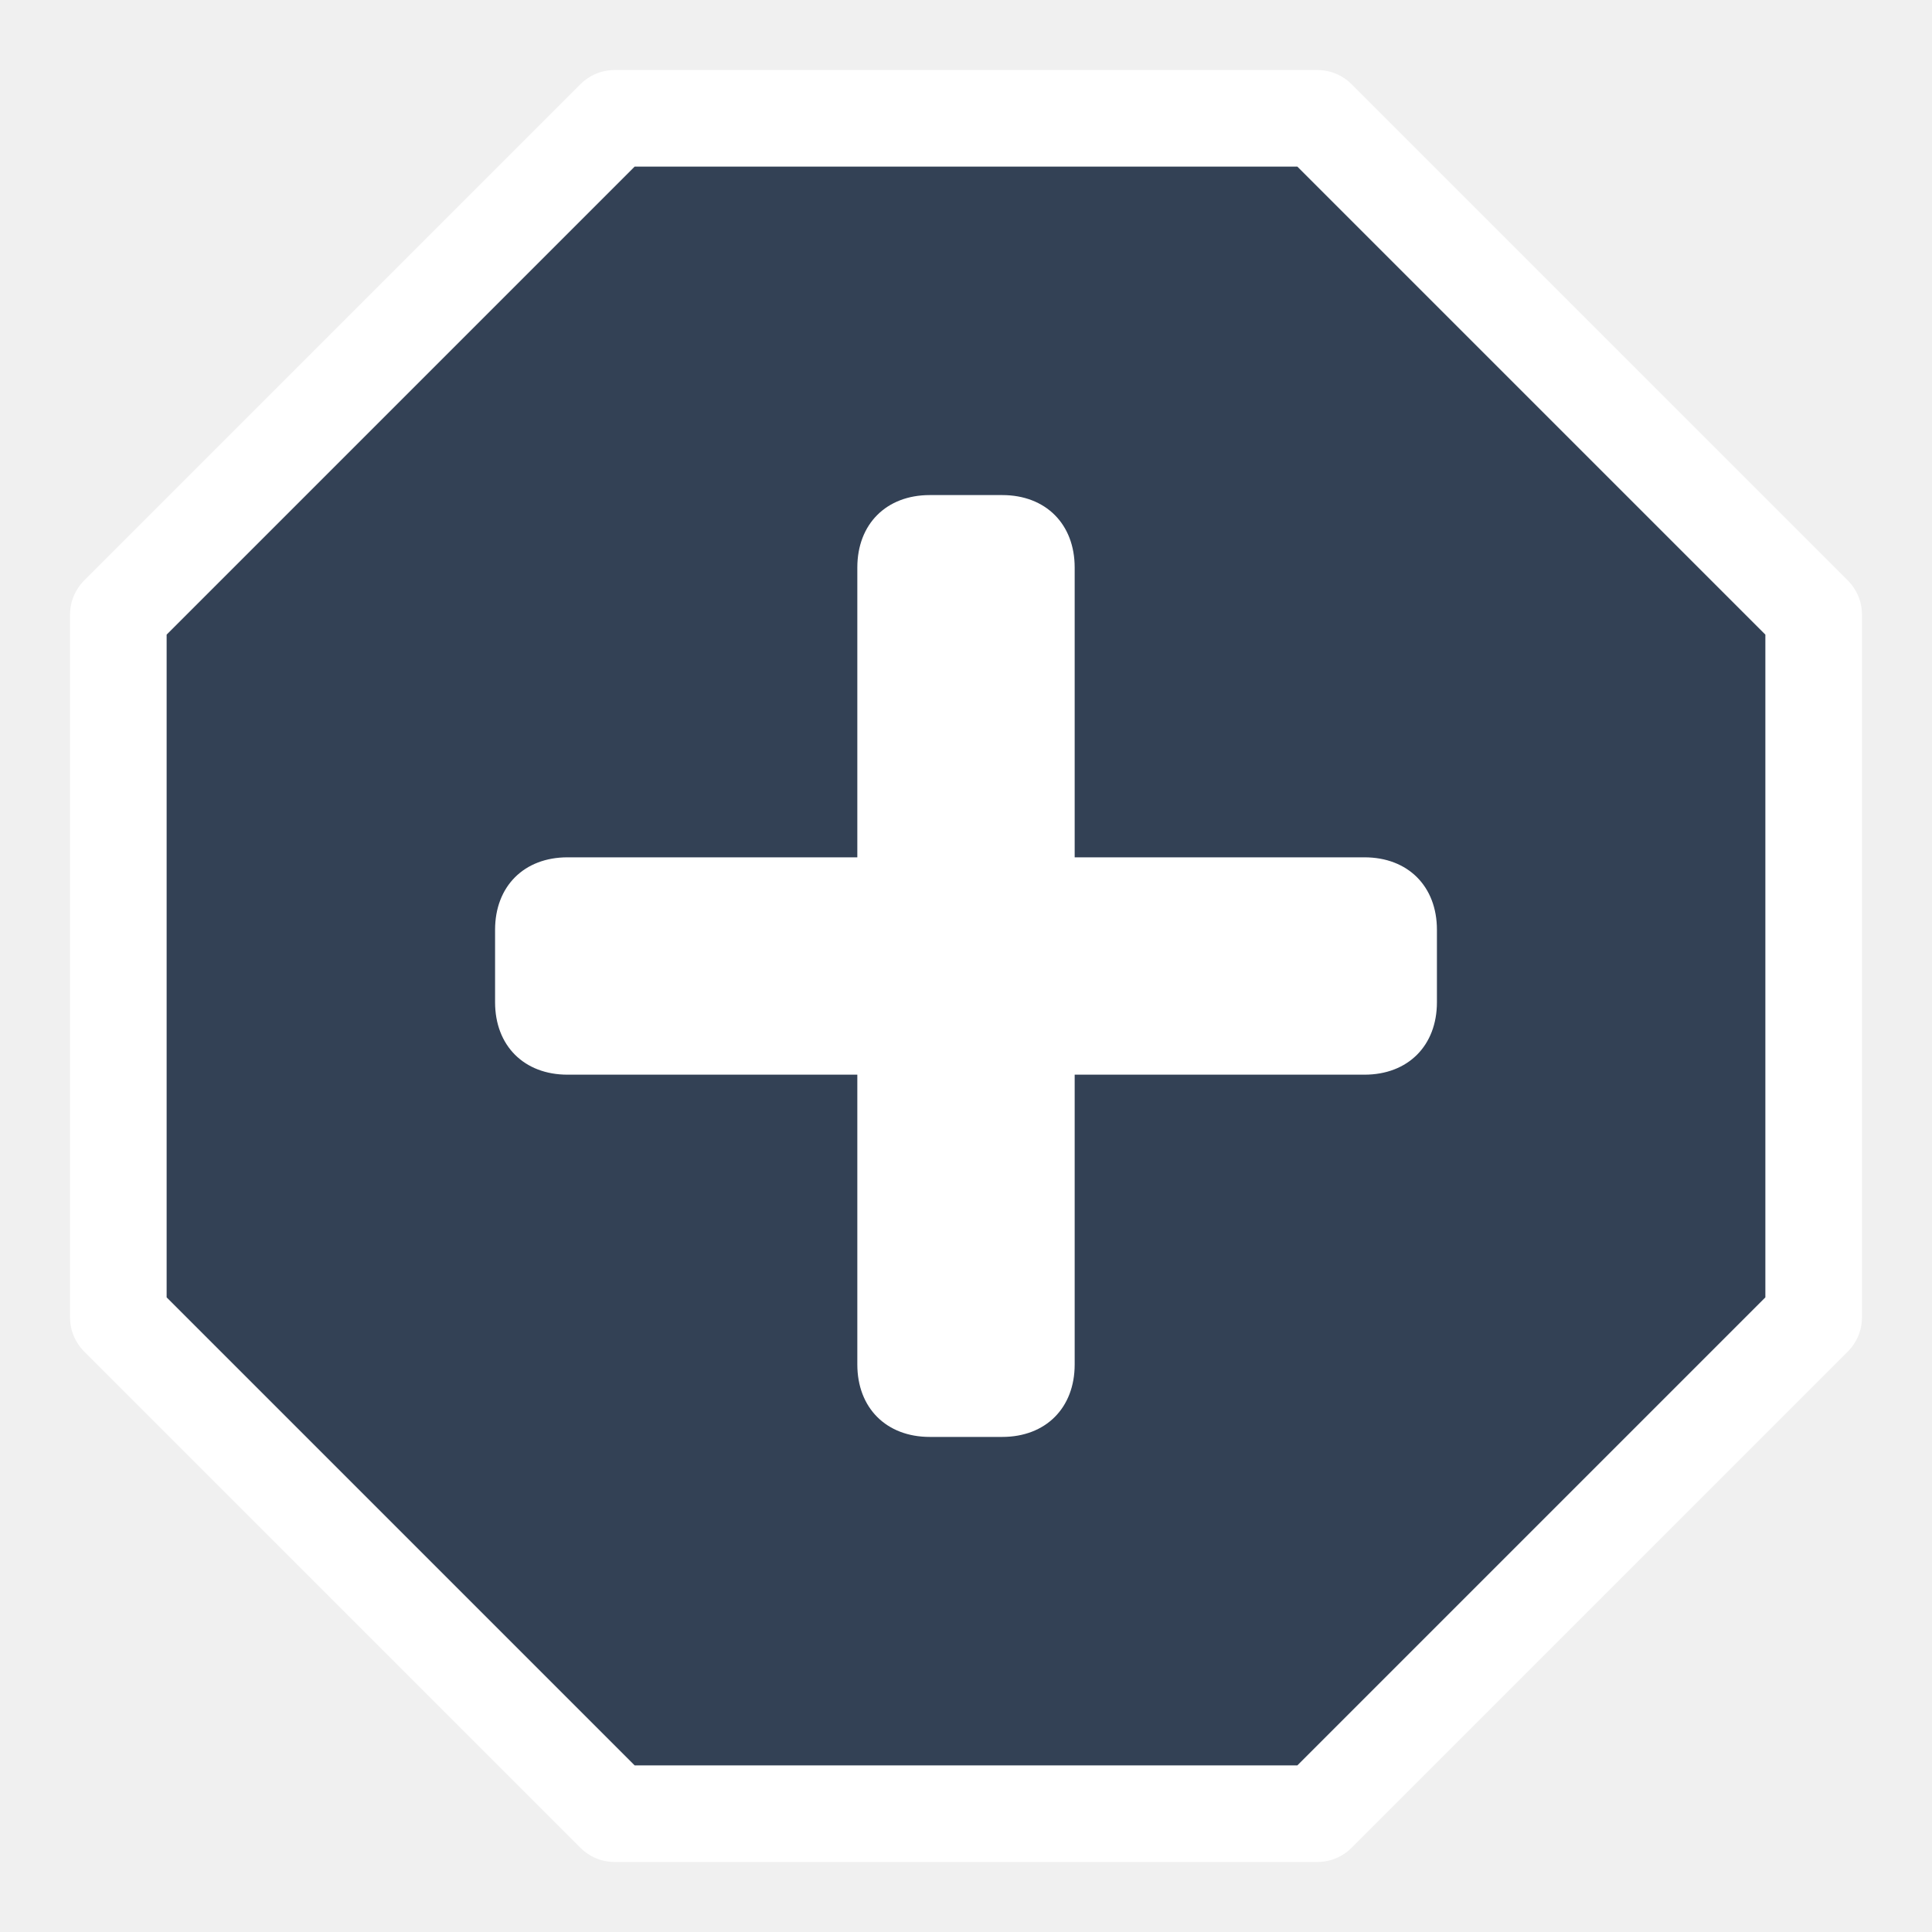
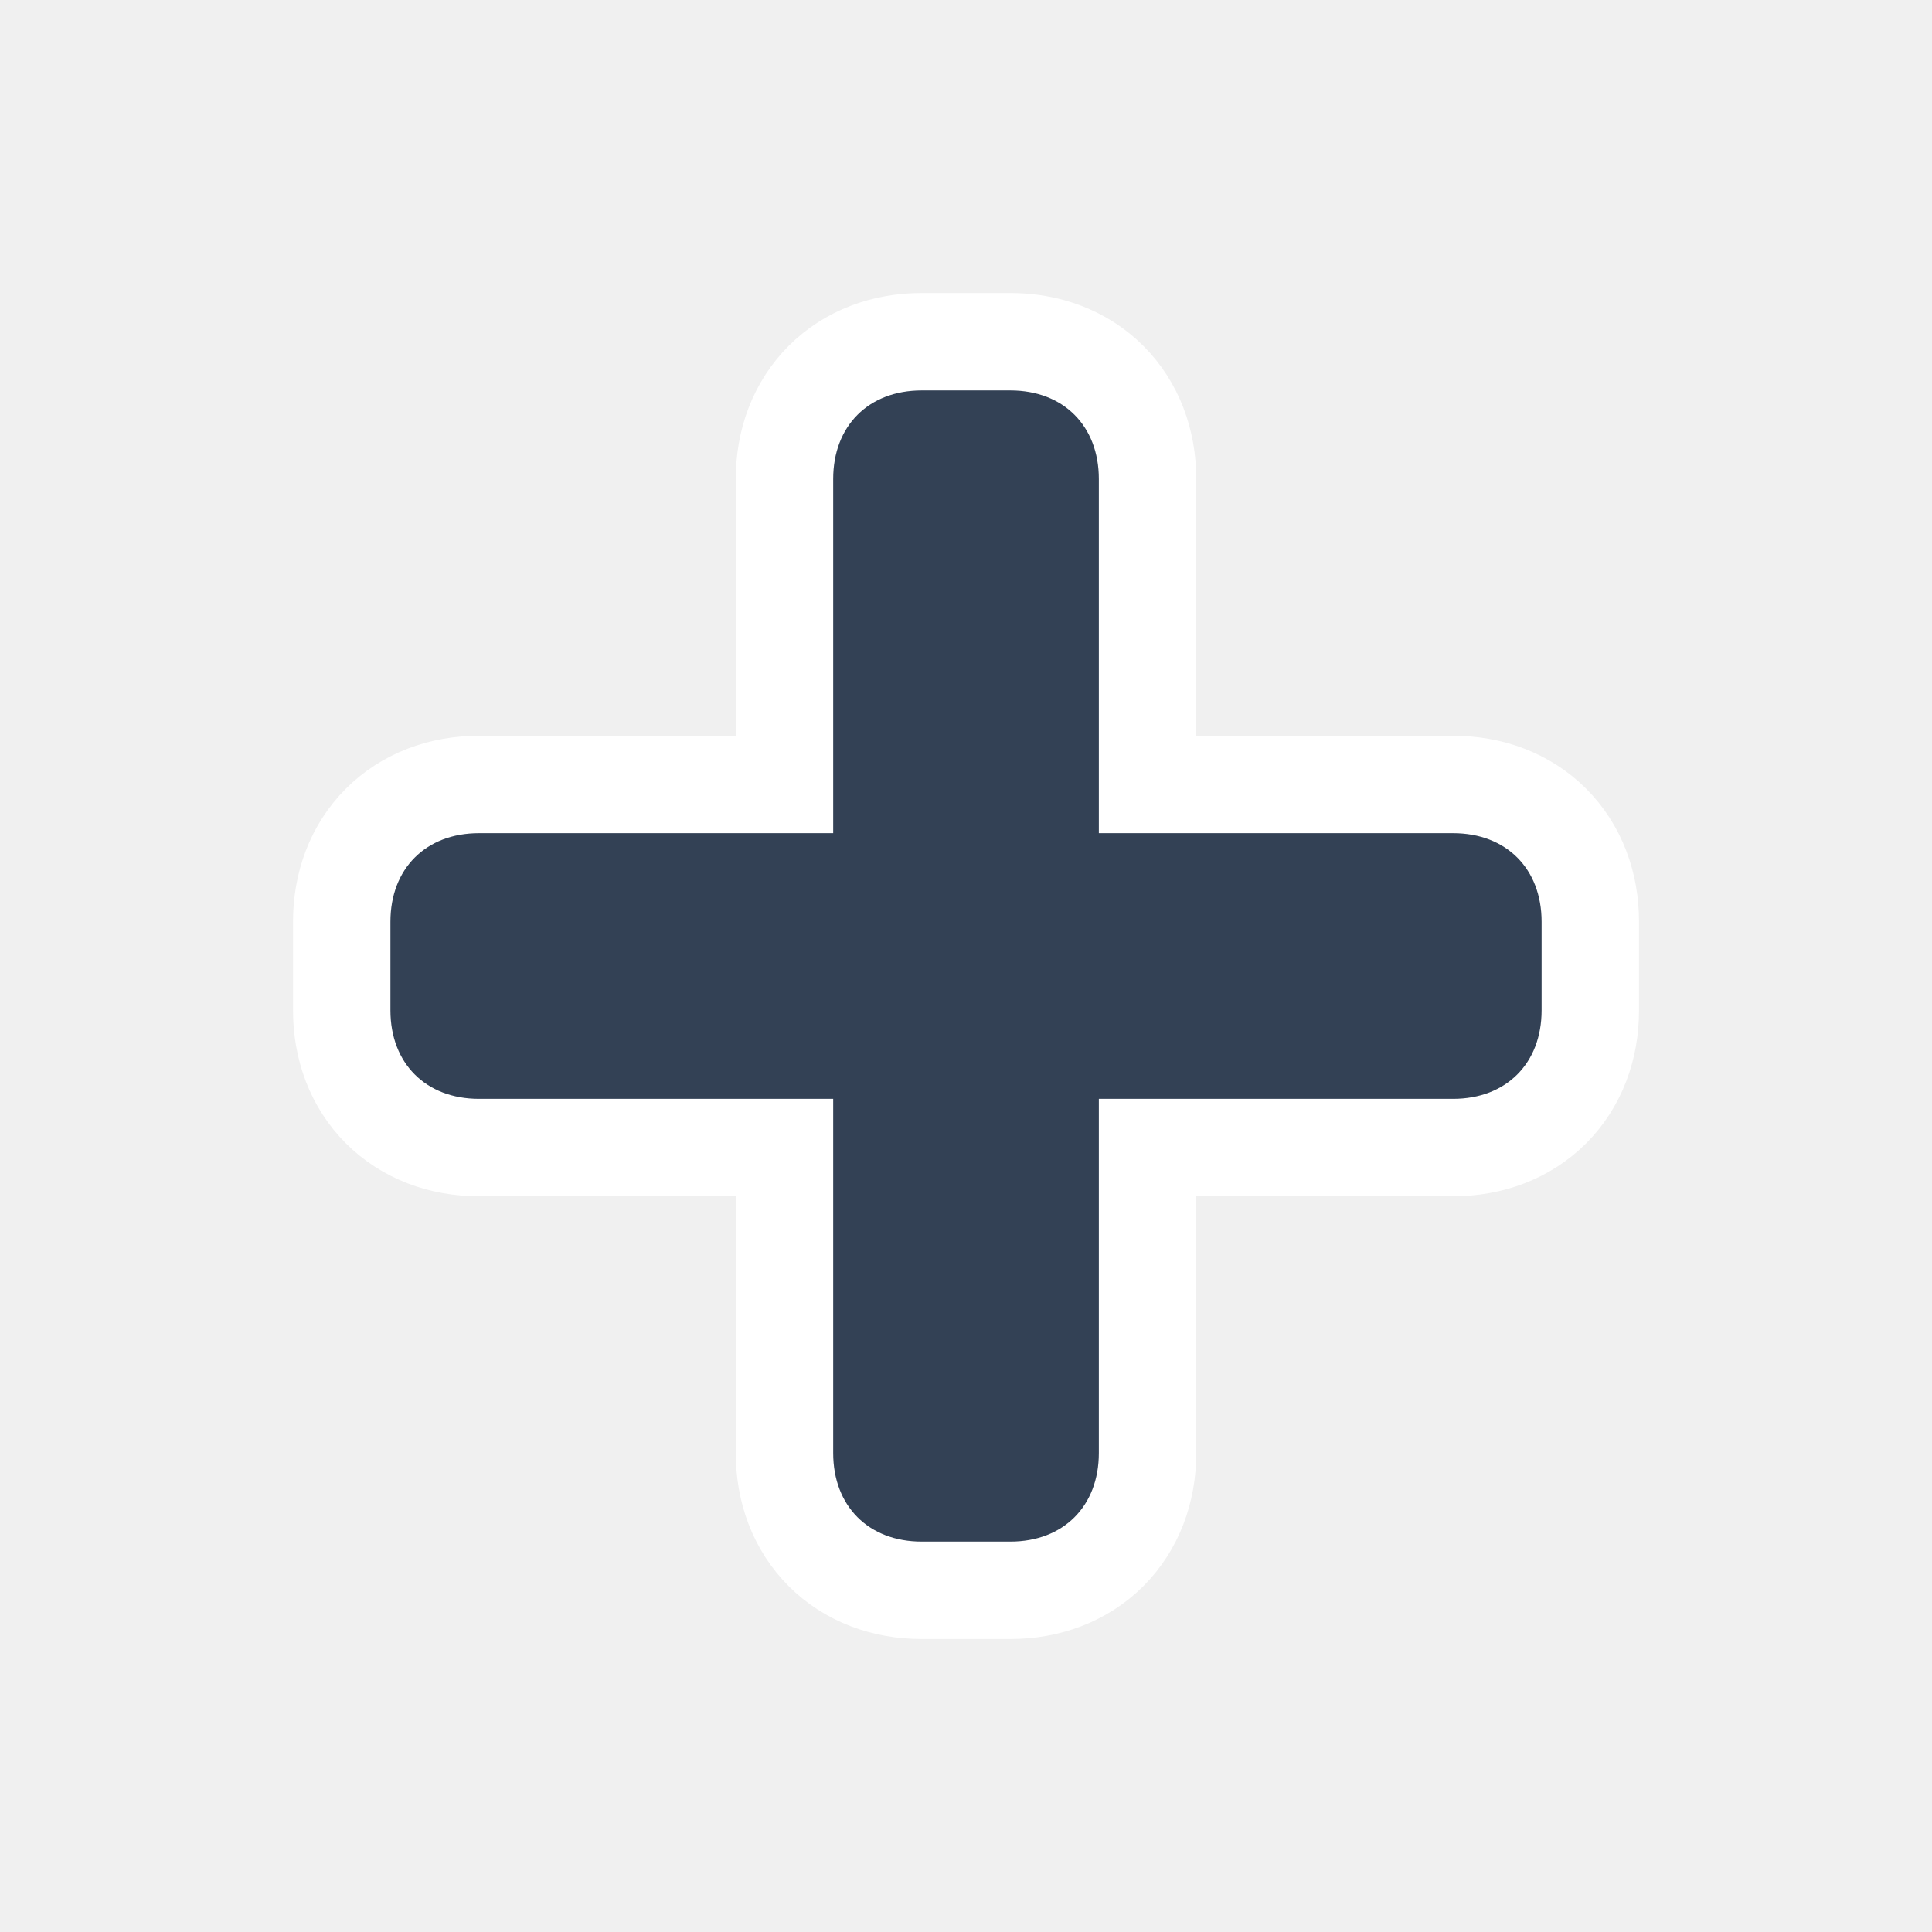
<svg xmlns="http://www.w3.org/2000/svg" viewBox="0 0 32 32">
-   <polygon points="30.04,21.82 21.82,30.04 10.18,30.04 1.96,21.82 1.96,10.18 10.18,1.96 21.82,1.96 30.04,10.18" fill="#334155" stroke="#fff" stroke-width="1.6" stroke-linejoin="round" />
-   <g transform="translate(7,7) scale(1.2)" fill="#fff">
-     <path d="M7,1C6.4,1,6,1.4,6,2v4H2C1.4,6,1,6.4,1,7v1c0,0.6,0.4,1,1,1h4v4c0,0.6,0.4,1,1,1h1c0.6,0,1-0.4,1-1V9h4c0.6,0,1-0.4,1-1V7c0-0.6-0.4-1-1-1H9V2c0-0.6-0.4-1-1-1H7z" />
+   <g transform="translate(5,5) scale(1.4667)">
+     <g fill="none" stroke="#fff" stroke-width="2.2" stroke-linejoin="round">
+       <path d="M7,1C6.4,1,6,1.4,6,2v4H2C1.4,6,1,6.4,1,7v1c0,0.6,0.4,1,1,1h4v4c0,0.6,0.4,1,1,1h1c0.6,0,1-0.4,1-1V9h4c0.6,0,1-0.4,1-1V7c0-0.6-0.4-1-1-1H9V2c0-0.6-0.4-1-1-1H7z" />
+     </g>
+     <g fill="#334155">
+       <path d="M7,1C6.4,1,6,1.4,6,2v4H2C1.4,6,1,6.4,1,7v1c0,0.6,0.4,1,1,1h4v4c0,0.6,0.4,1,1,1h1c0.6,0,1-0.4,1-1V9h4c0.6,0,1-0.4,1-1V7c0-0.6-0.4-1-1-1H9V2c0-0.6-0.4-1-1-1H7z" />
+     </g>
  </g>
</svg>
